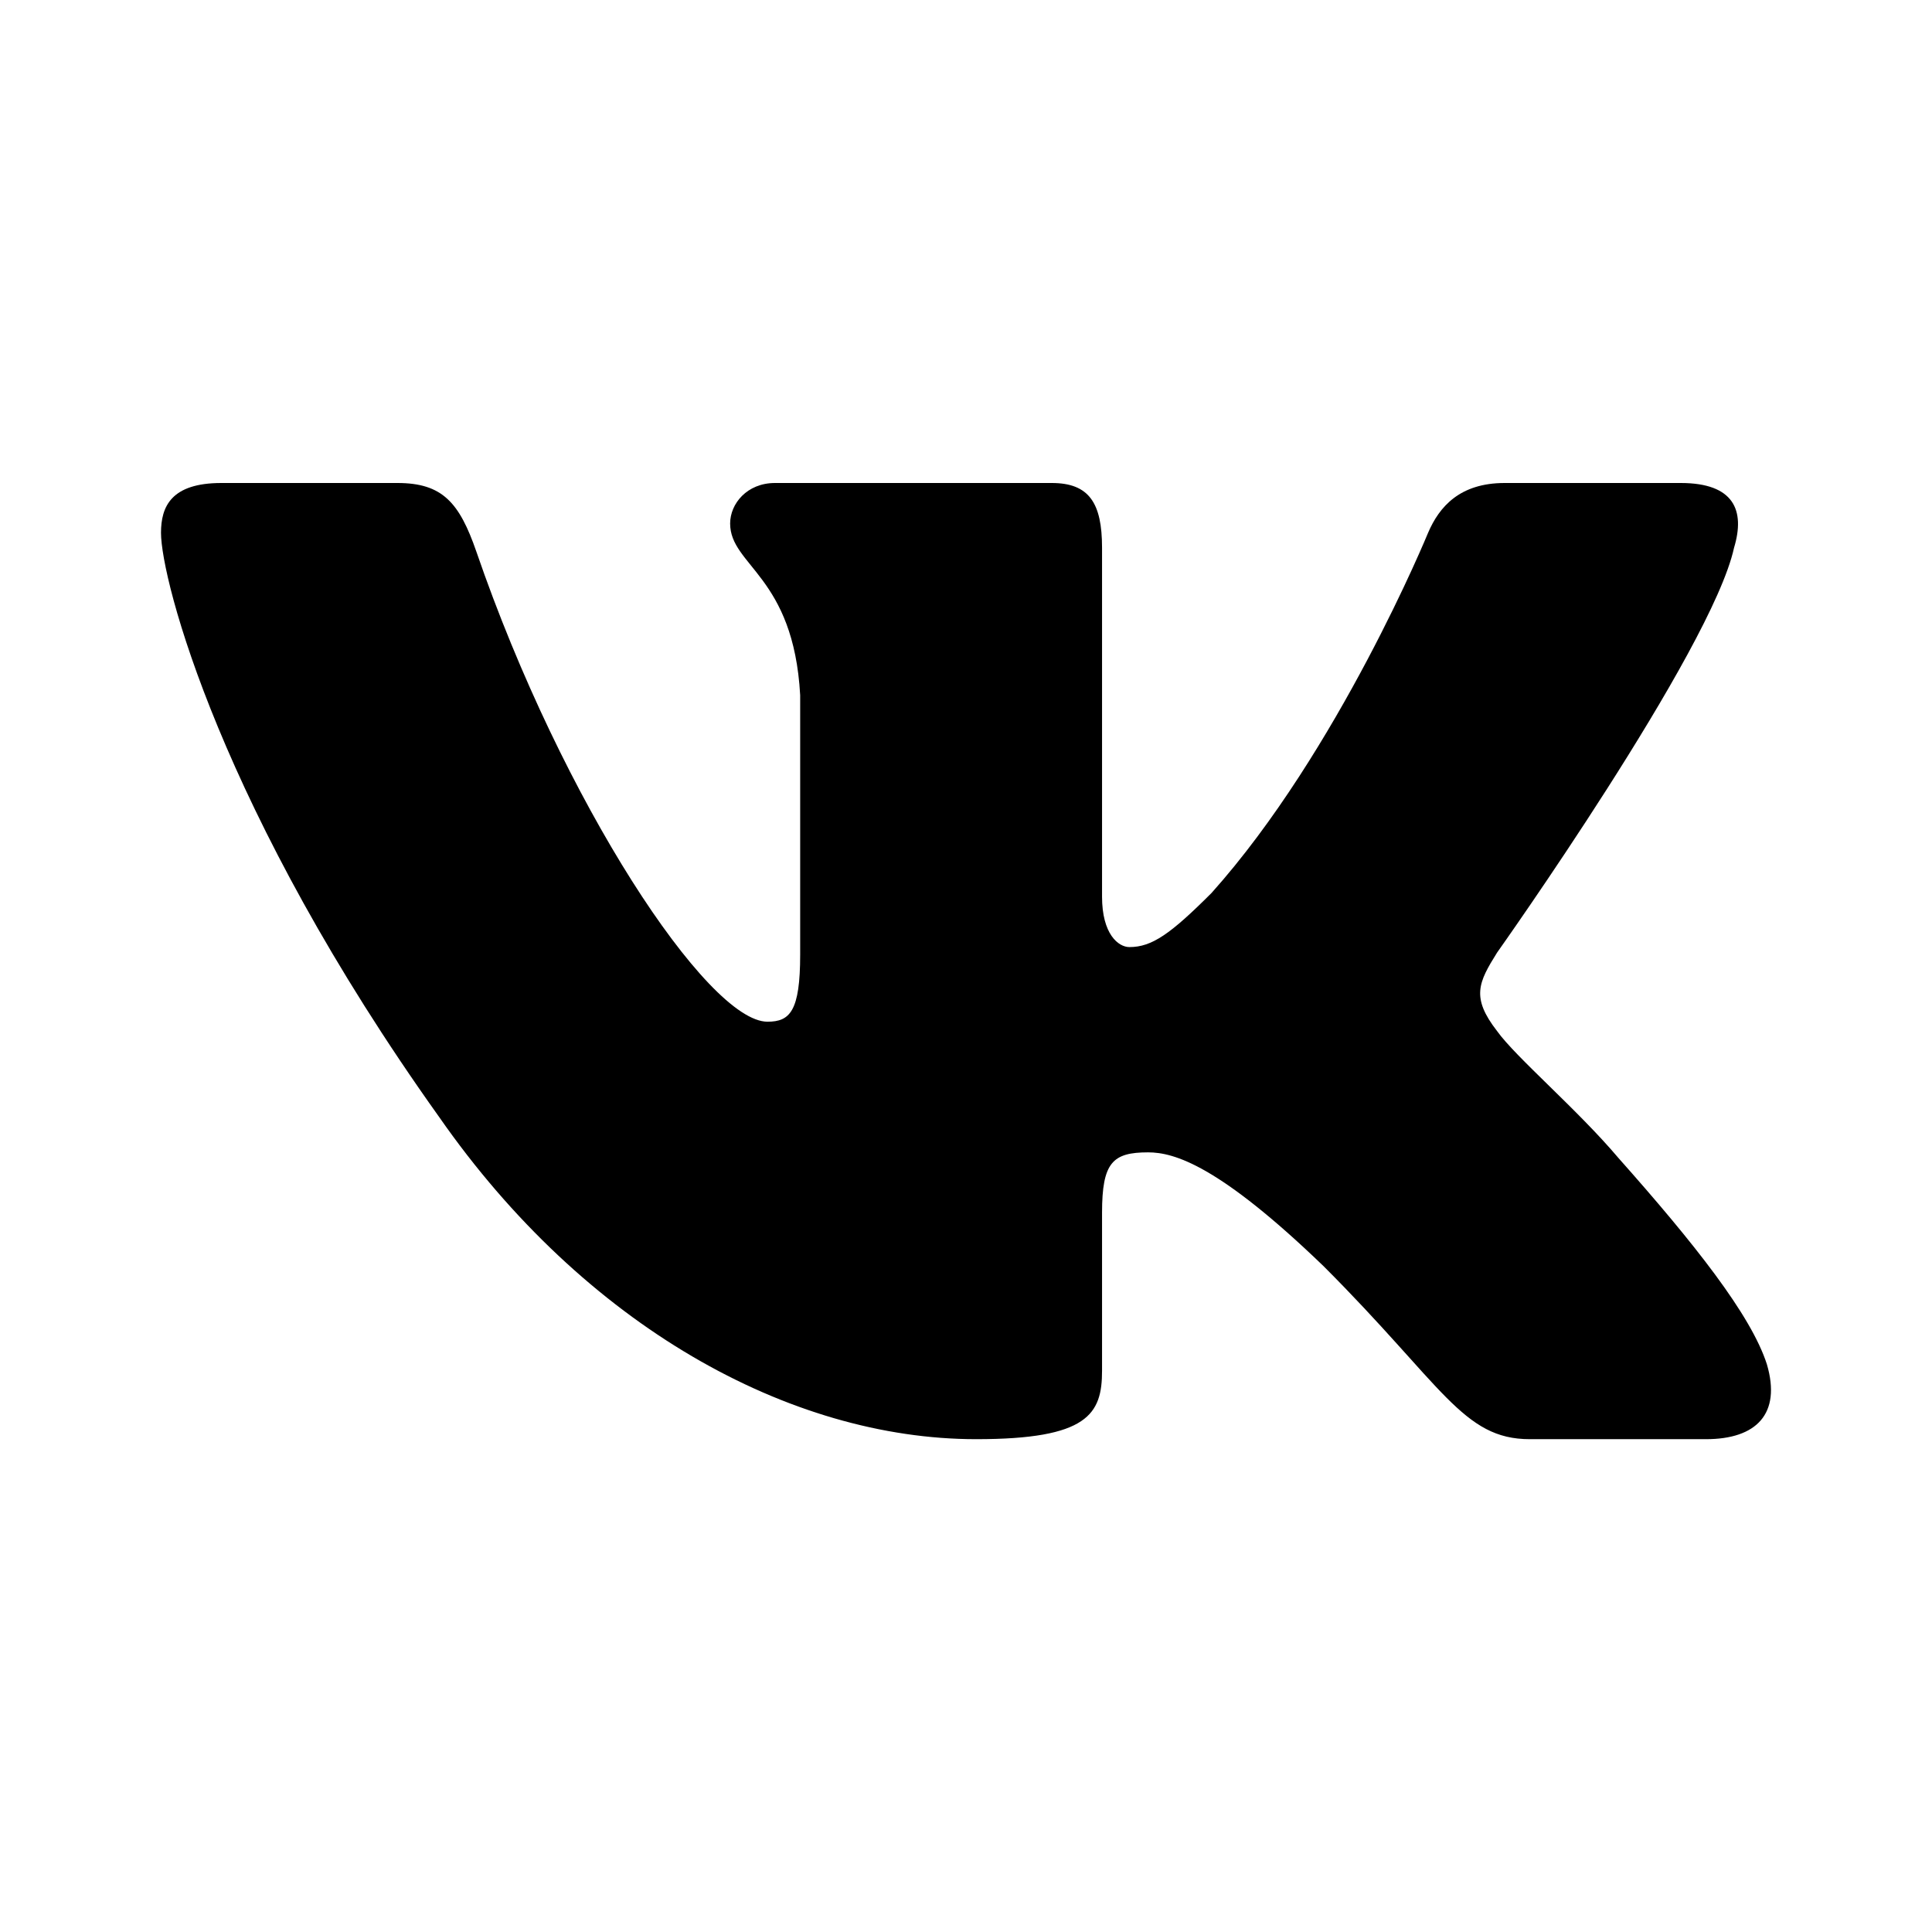
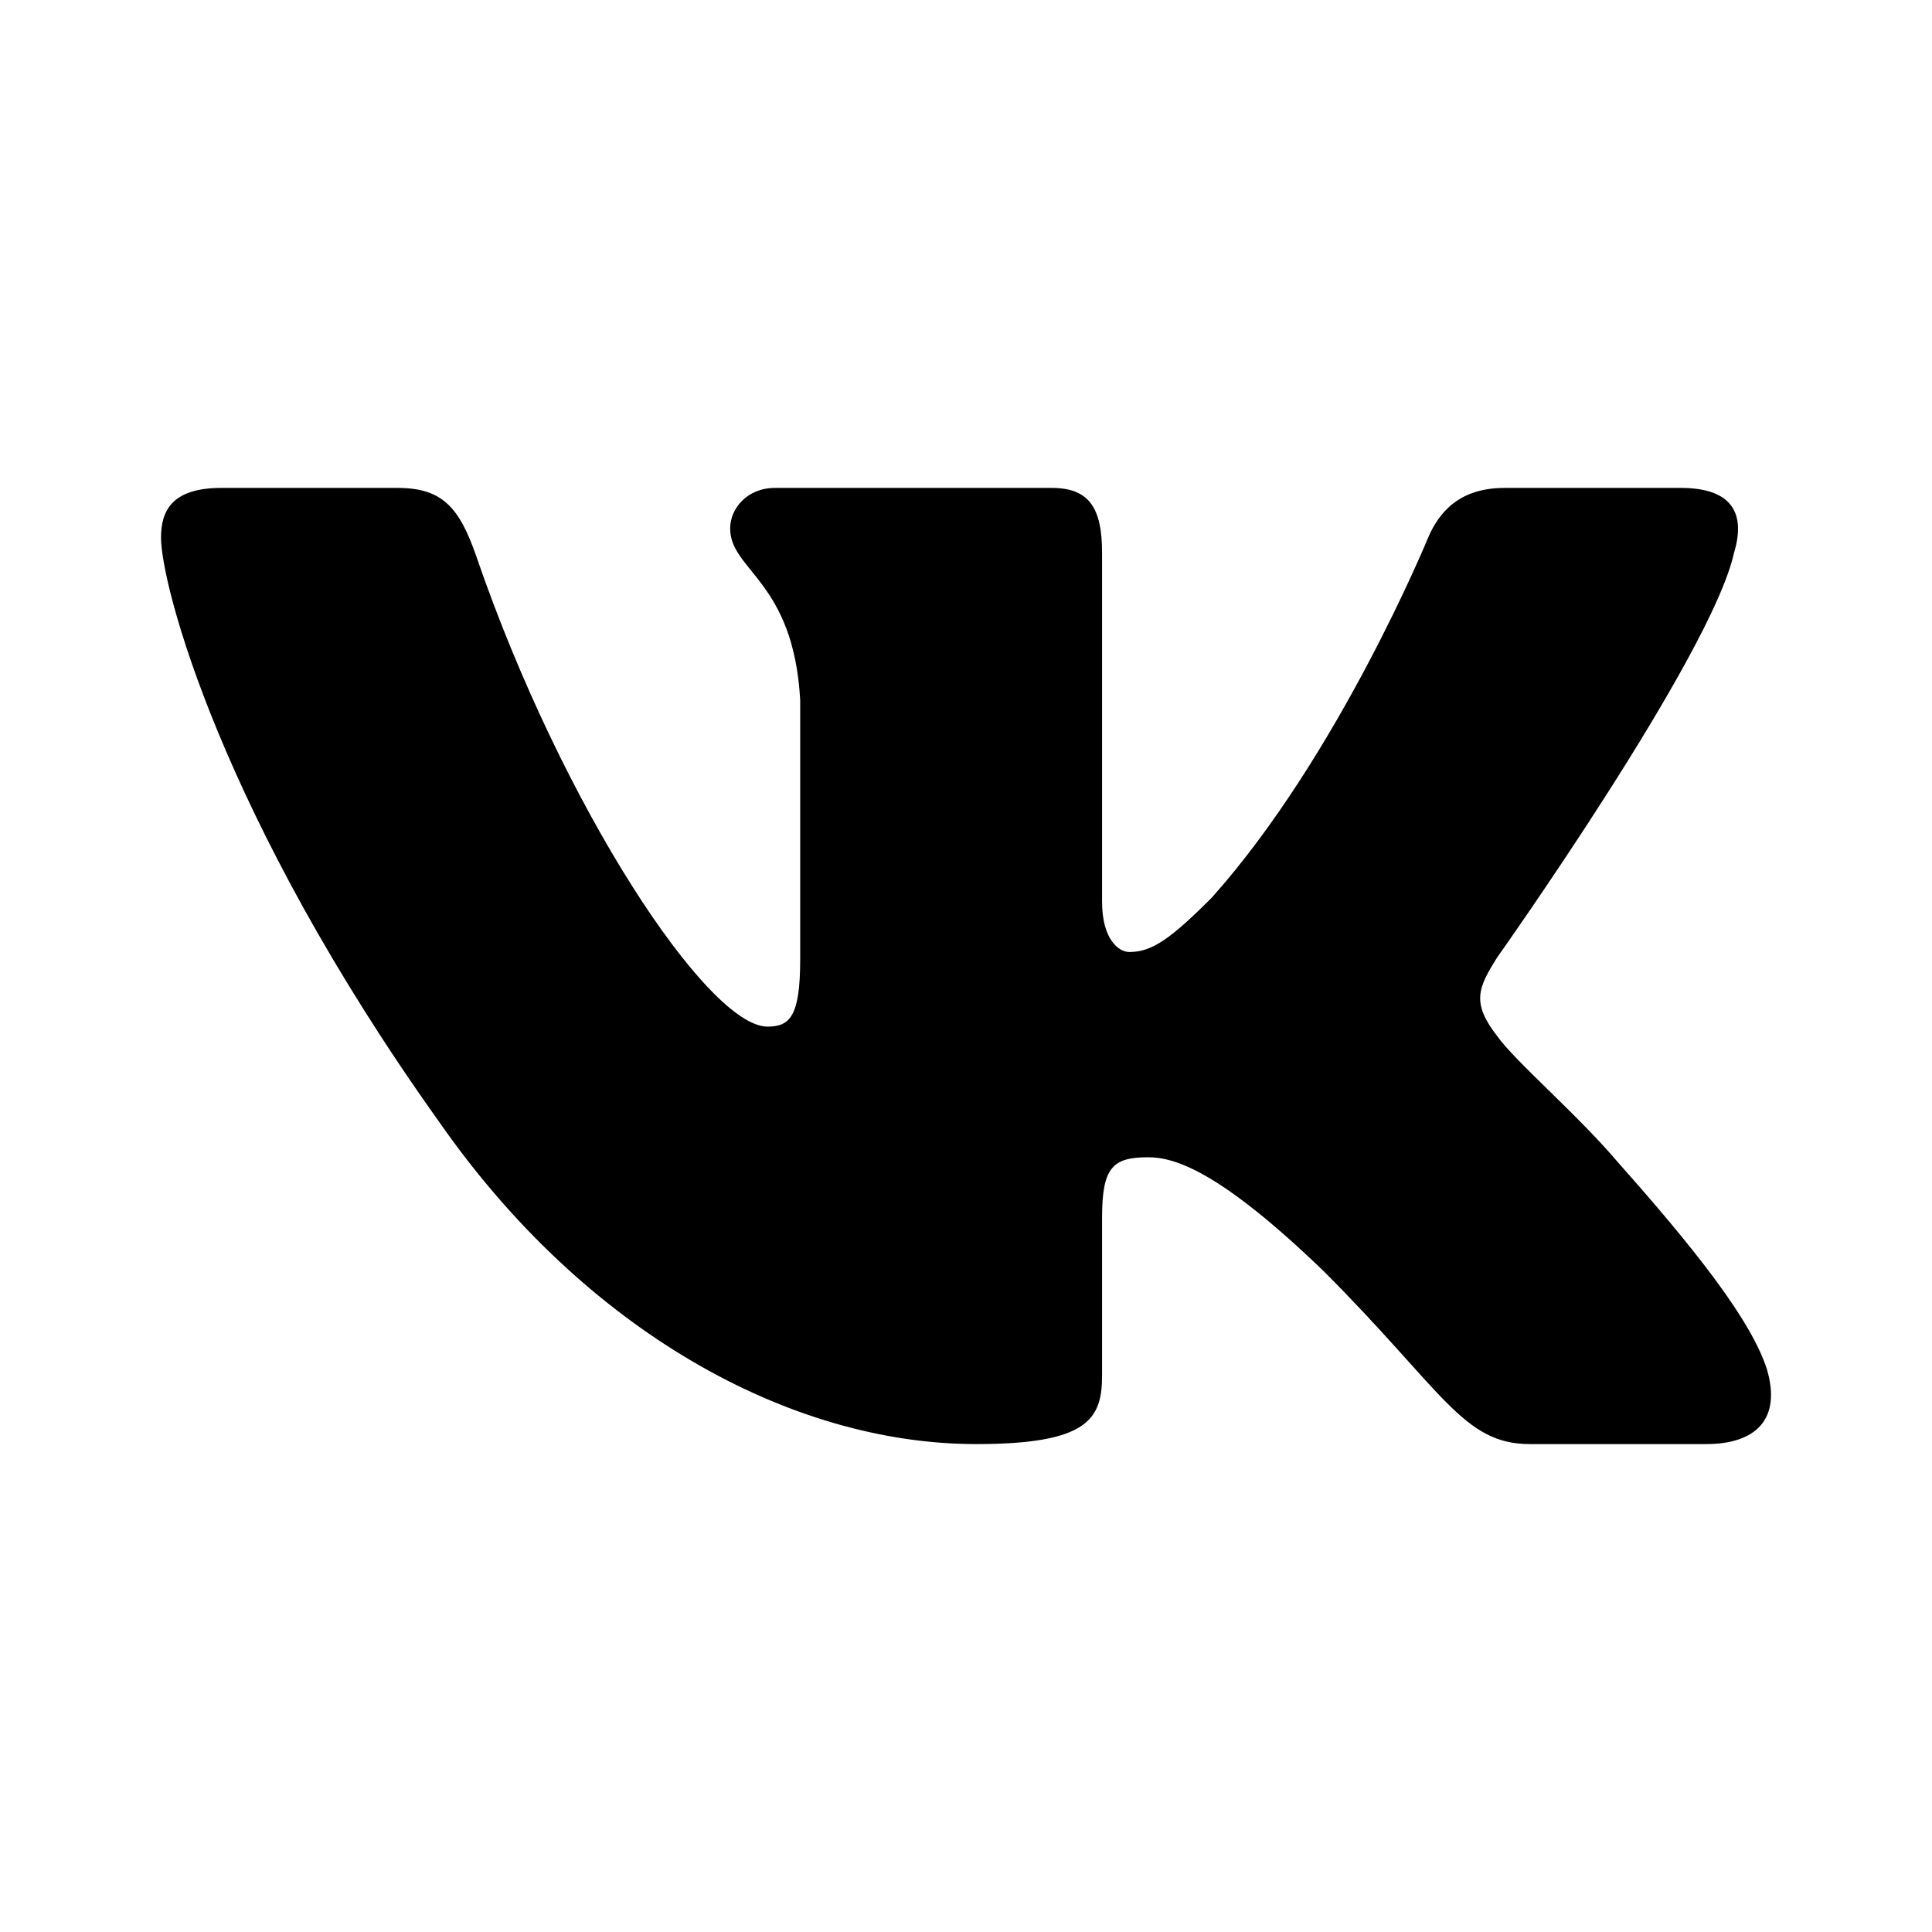
- <svg xmlns="http://www.w3.org/2000/svg" viewBox="0 0 24 24">
-   <path fill-rule="evenodd" d="M21.541 6.804c.14-.463 0-.804-.662-.804h-2.188c-.556 0-.812.294-.951.619 0 0-1.113 2.712-2.69 4.474-.51.51-.741.672-1.02.672-.138 0-.34-.162-.34-.626V6.804c0-.556-.161-.804-.625-.804H9.627c-.348 0-.557.258-.557.503 0 .527.788.649.87 2.133v3.222c0 .706-.128.834-.406.834-.742 0-2.546-2.724-3.617-5.841-.21-.606-.42-.851-.979-.851H2.75c-.625 0-.75.294-.75.619 0 .58.742 3.454 3.454 7.255 1.808 2.596 4.355 4.004 6.673 4.004 1.391 0 1.563-.313 1.563-.851v-1.962c0-.625.132-.75.572-.75.325 0 .881.162 2.18 1.414 1.483 1.483 1.727 2.149 2.562 2.149h2.188c.625 0 .938-.313.757-.93-.197-.614-.905-1.506-1.845-2.564-.51-.603-1.275-1.251-1.507-1.576-.324-.417-.232-.603 0-.974 0 0 2.666-3.755 2.944-5.03" />
+ <svg xmlns="http://www.w3.org/2000/svg" width="192" height="192" viewBox="0 0 192 192">
+   <path d="M172.33 54.92c1.12-3.704 0-6.432-5.296-6.432H149.53c-4.448 0-6.496 2.352-7.608 4.952 0 0-8.904 21.696-21.52 35.792-4.08 4.08-5.928 5.376-8.16 5.376-1.104 0-2.72-1.296-2.72-5.008V54.92c0-4.448-1.288-6.432-5-6.432H77.018c-2.784 0-4.456 2.064-4.456 4.024 0 4.216 6.304 5.192 6.96 17.064v25.776c0 5.648-1.024 6.672-3.248 6.672-5.936 0-20.368-21.792-28.936-46.728-1.68-4.848-3.36-6.808-7.832-6.808H22.002c-5 0-6 2.352-6 4.952 0 4.64 5.936 27.632 27.632 58.04 14.464 20.768 34.84 32.032 53.384 32.032 11.128 0 12.504-2.504 12.504-6.808v-15.696c0-5 1.056-6 4.576-6 2.6 0 7.048 1.296 17.44 11.312 11.864 11.864 13.816 17.192 20.496 17.192h17.504c5 0 7.504-2.504 6.056-7.44-1.576-4.912-7.24-12.048-14.76-20.512-4.08-4.824-10.2-10.008-12.056-12.608-2.592-3.336-1.856-4.824 0-7.792 0 0 21.328-30.04 23.552-40.24" />
</svg>
